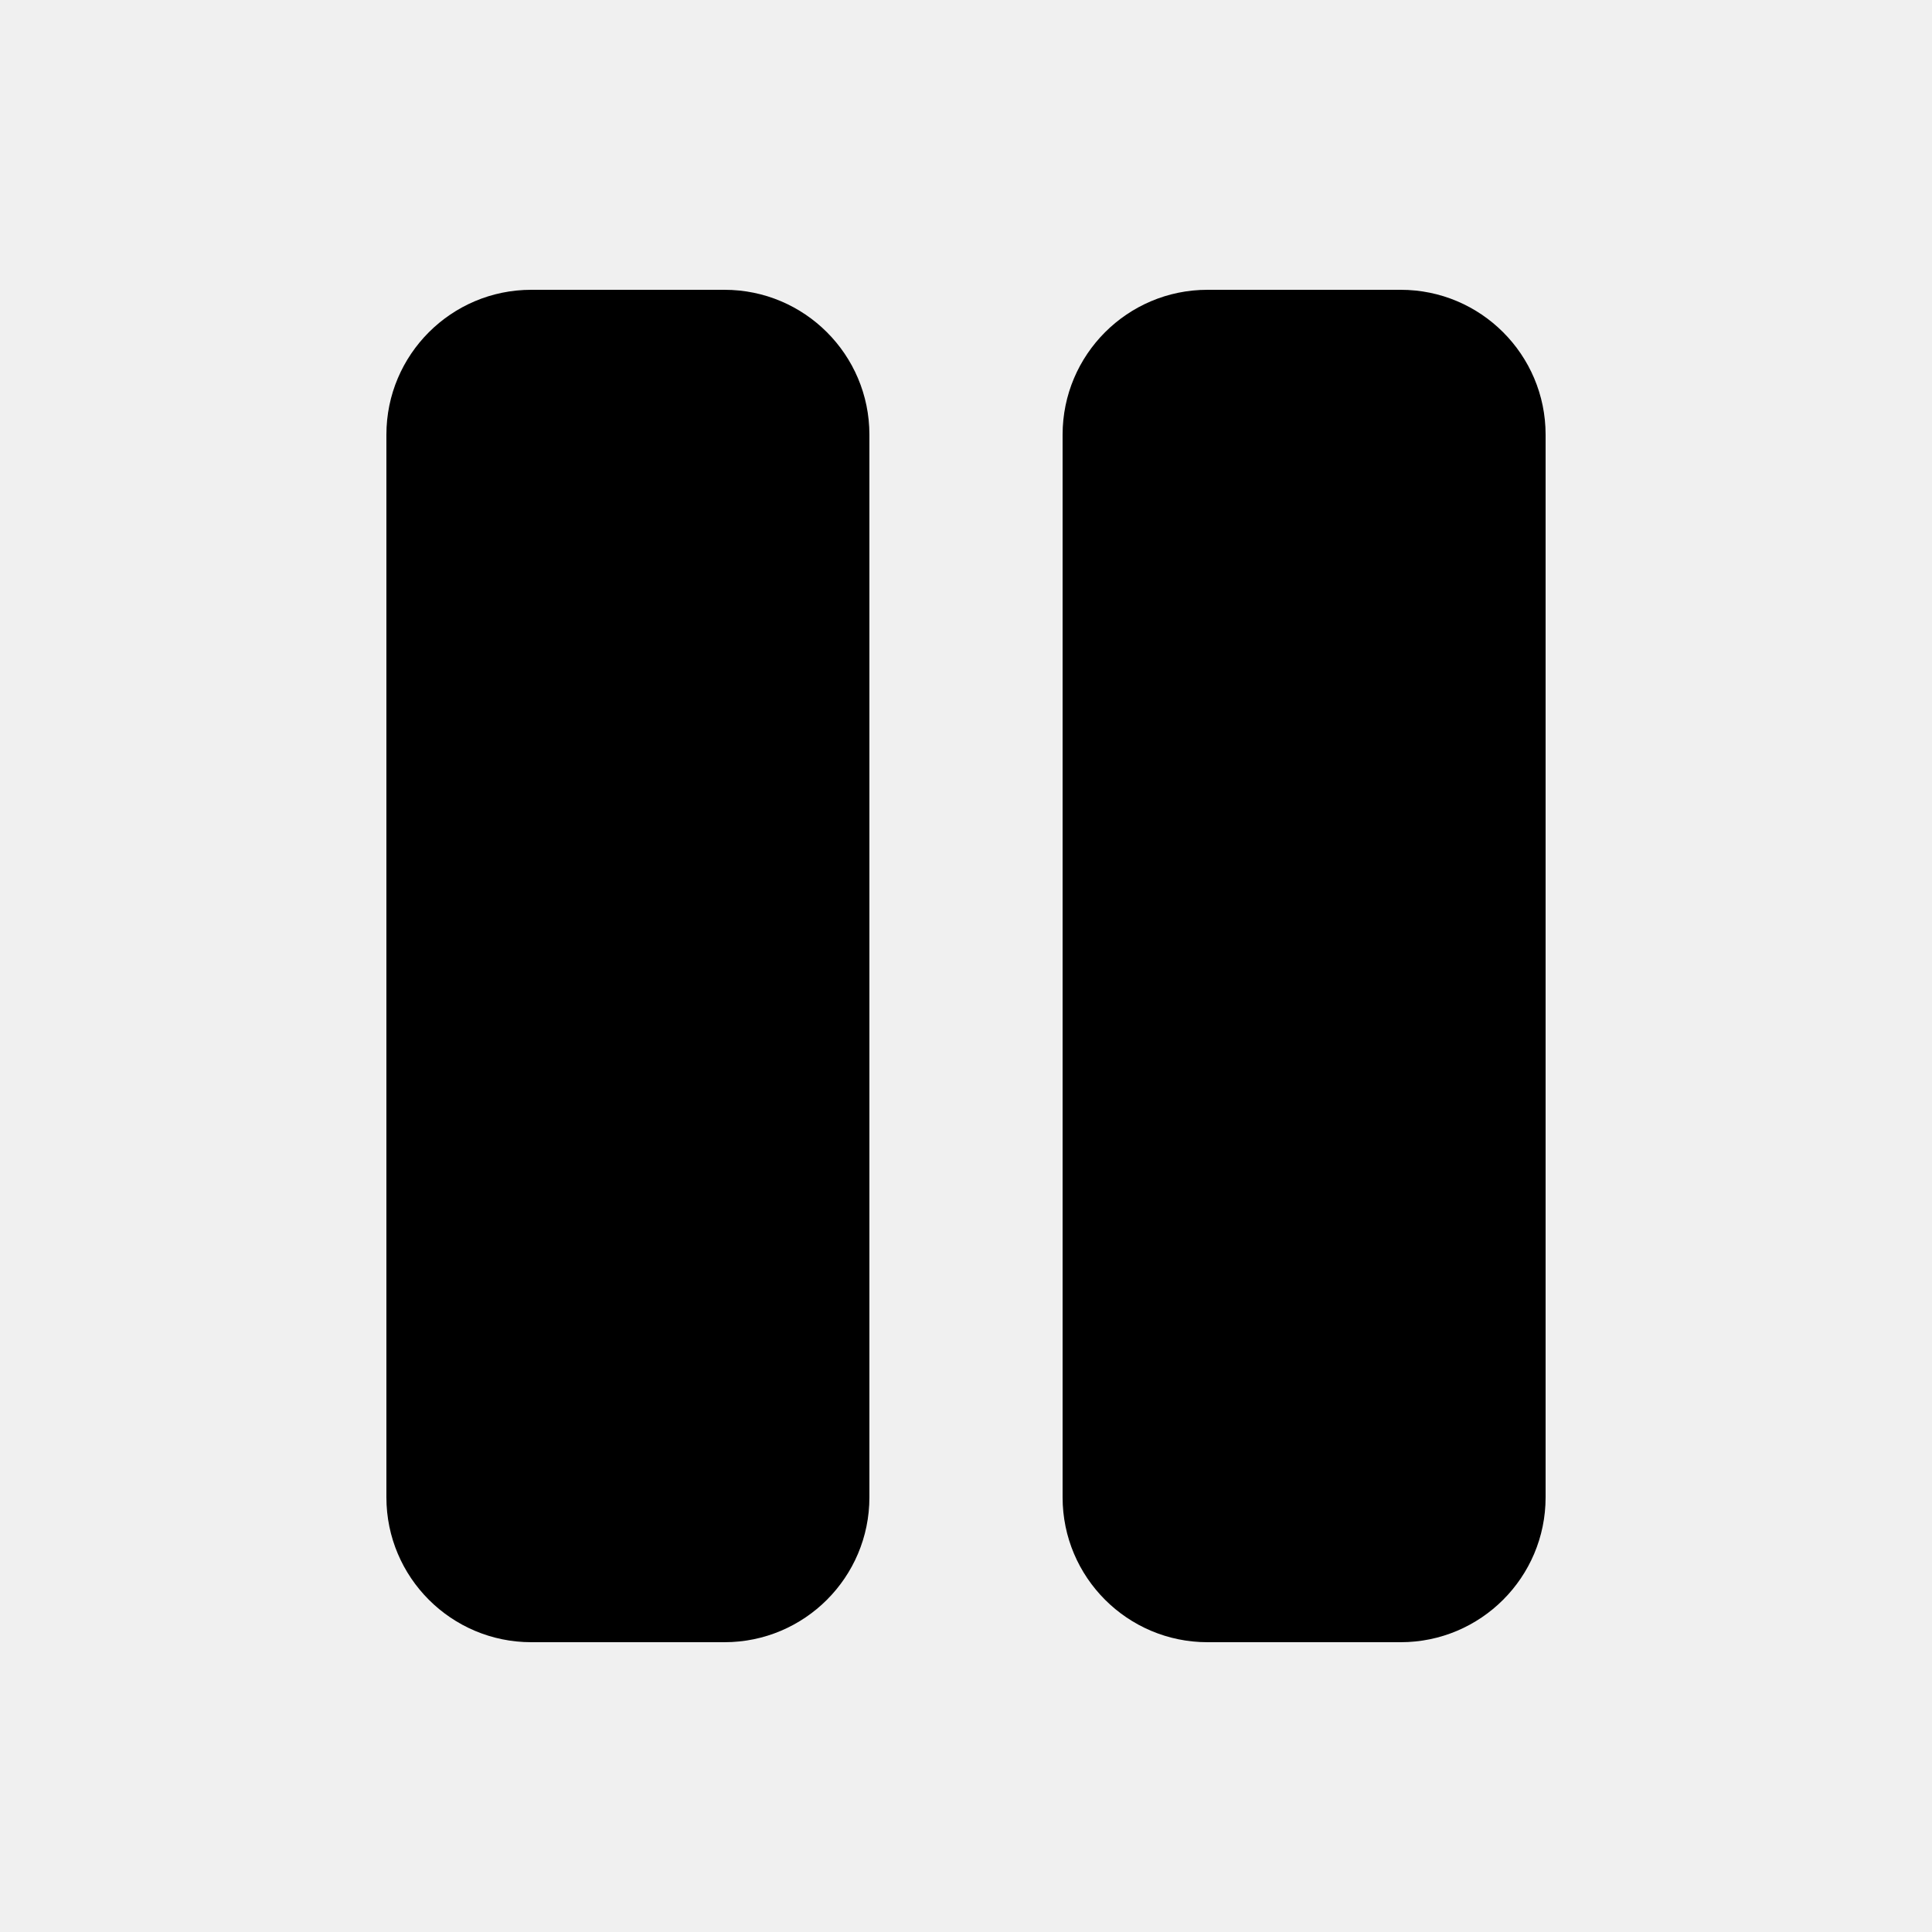
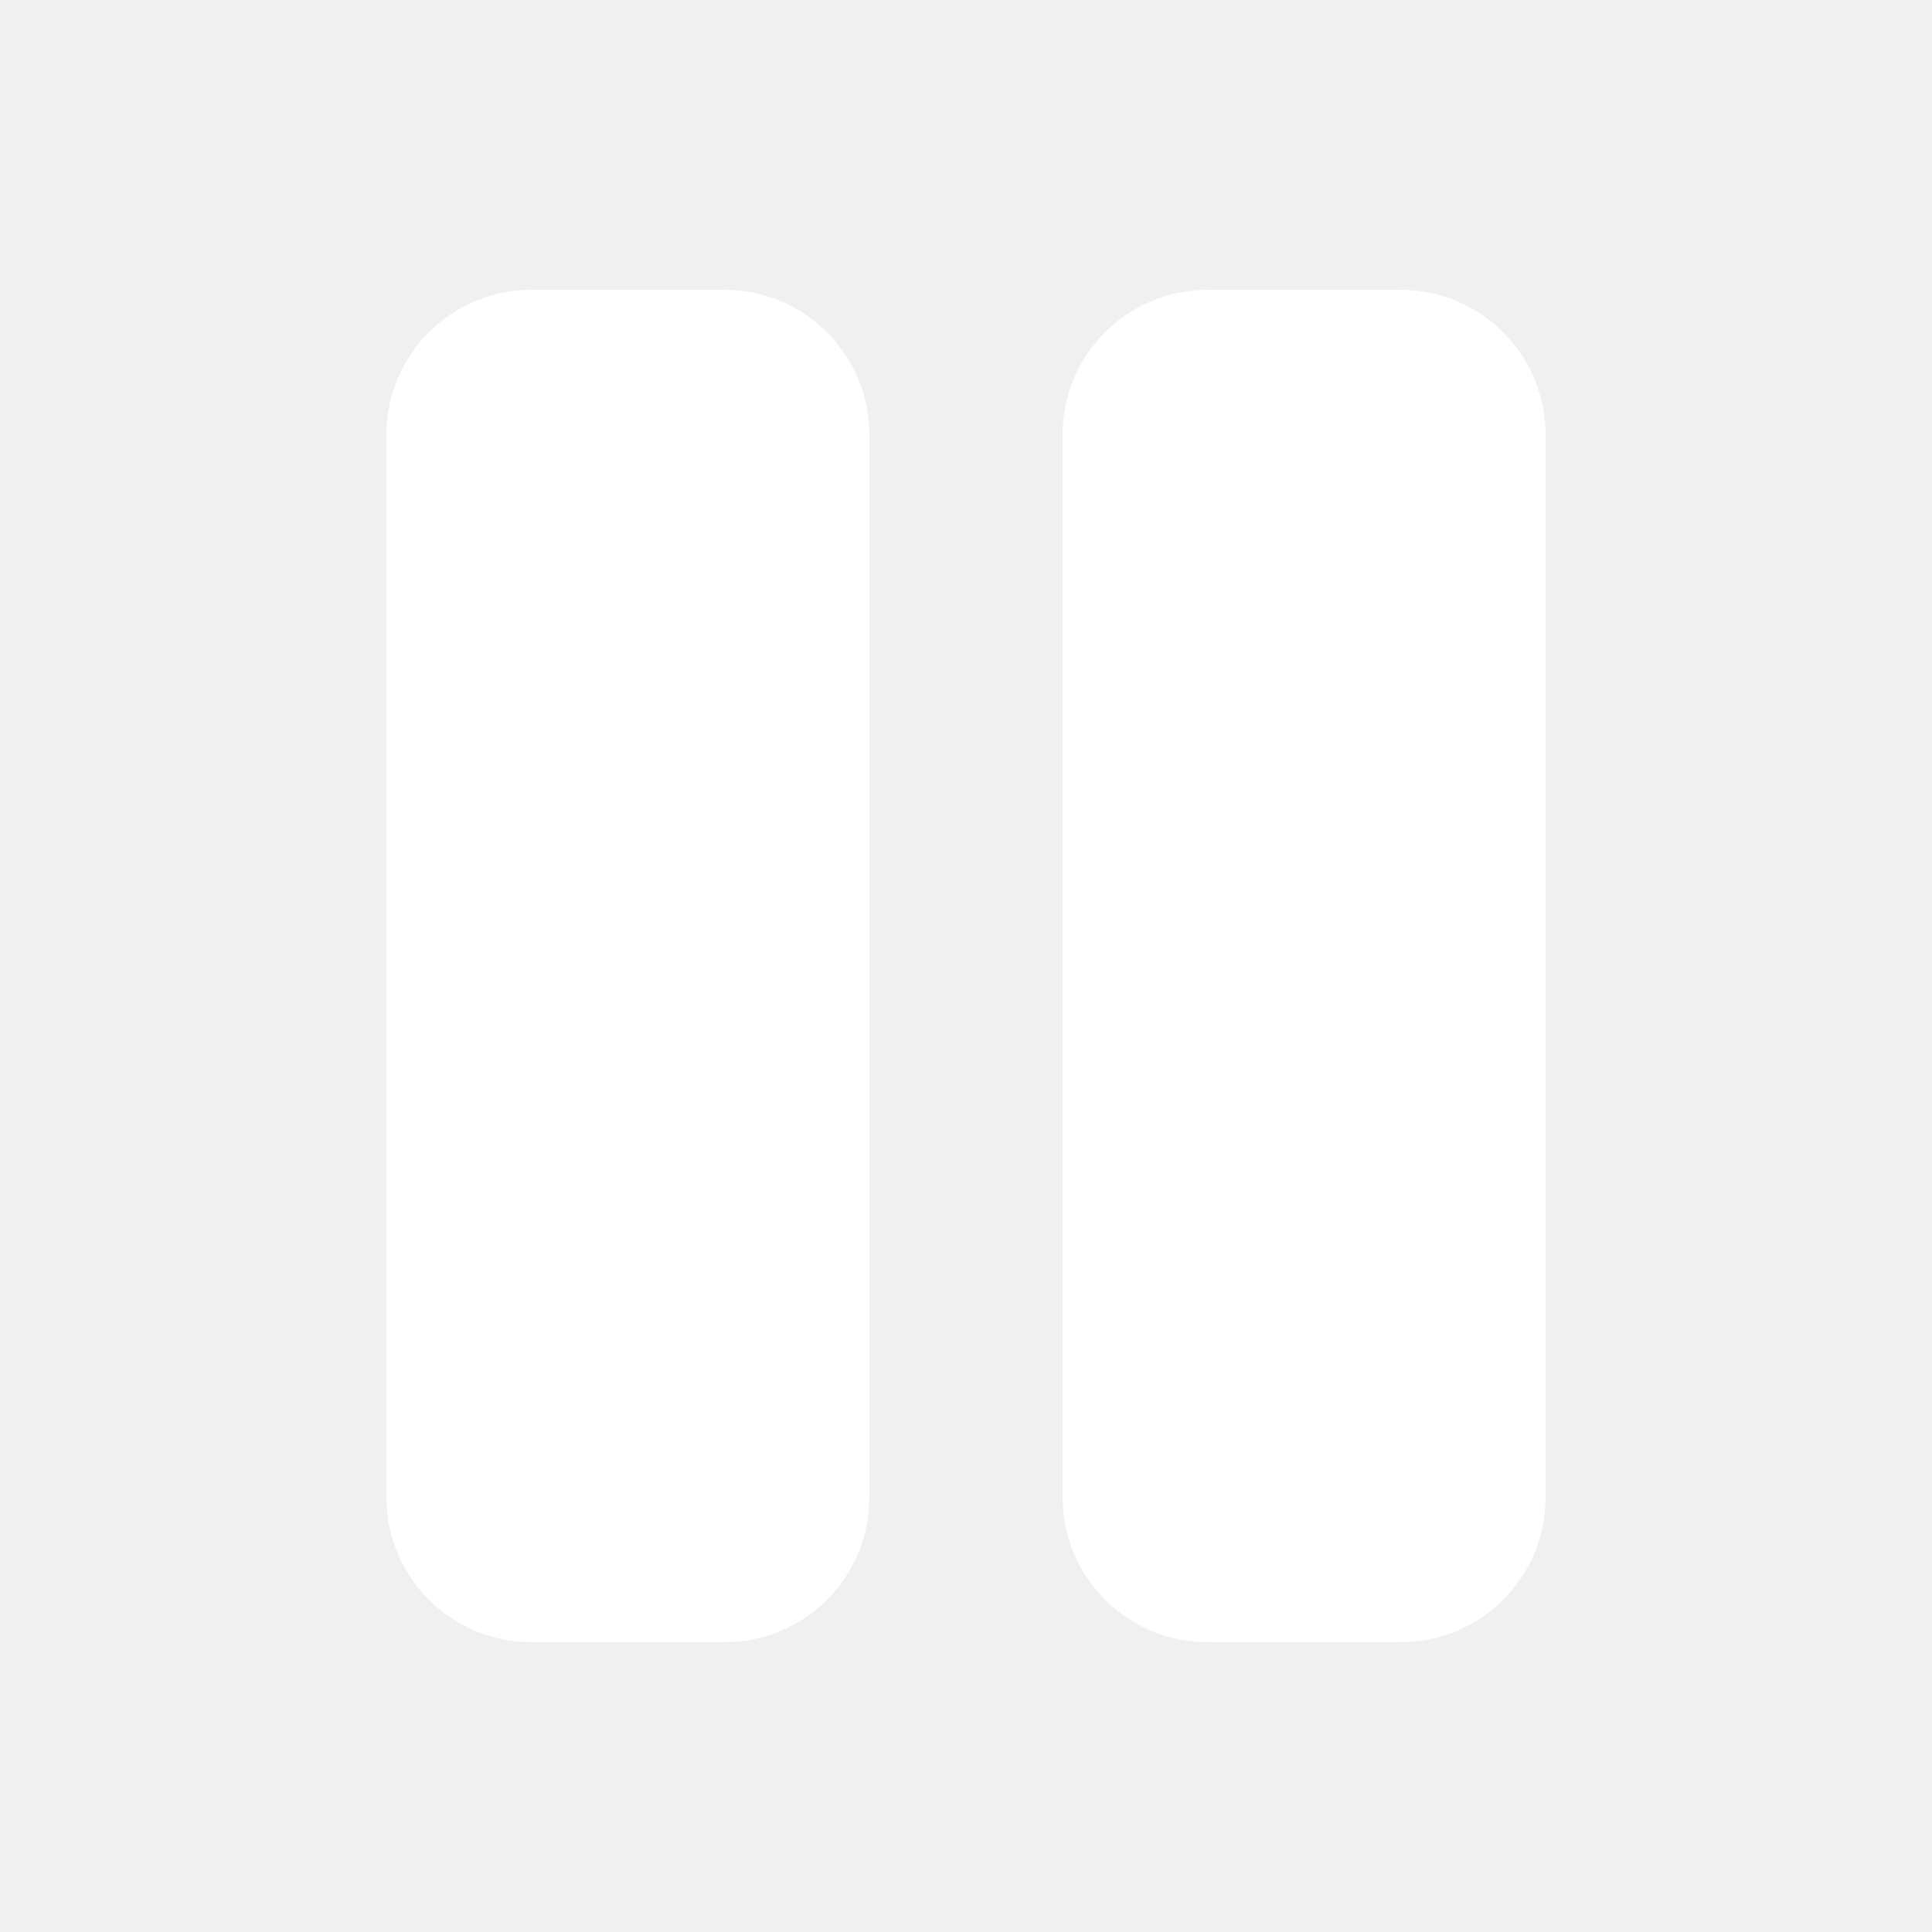
<svg xmlns="http://www.w3.org/2000/svg" version="1.1" id="Layer_1" x="0px" y="0px" viewBox="0 0 640 640" style="enable-background:new 0 0 640 640;" xml:space="preserve">
-   <path d="M176,96c-26.5,0-48,21.5-48,48v352c0,26.5,21.5,48,48,48h64c26.5,0,48-21.5,48-48V144c0-26.5-21.5-48-48-48H176z M400,96  c-26.5,0-48,21.5-48,48v352c0,26.5,21.5,48,48,48h64c26.5,0,48-21.5,48-48V144c0-26.5-21.5-48-48-48H400z" />
+   <style type="text/css">
+ 	.st0{fill:#FFFFFF;}
+ </style>
+   <path class="st0" d="M176,96c-26.5,0-48,21.5-48,48v352c0,26.5,21.5,48,48,48h64c26.5,0,48-21.5,48-48V144c0-26.5-21.5-48-48-48H176  z M400,96c-26.5,0-48,21.5-48,48v352c0,26.5,21.5,48,48,48h64c26.5,0,48-21.5,48-48V144c0-26.5-21.5-48-48-48H400z" />
</svg>
